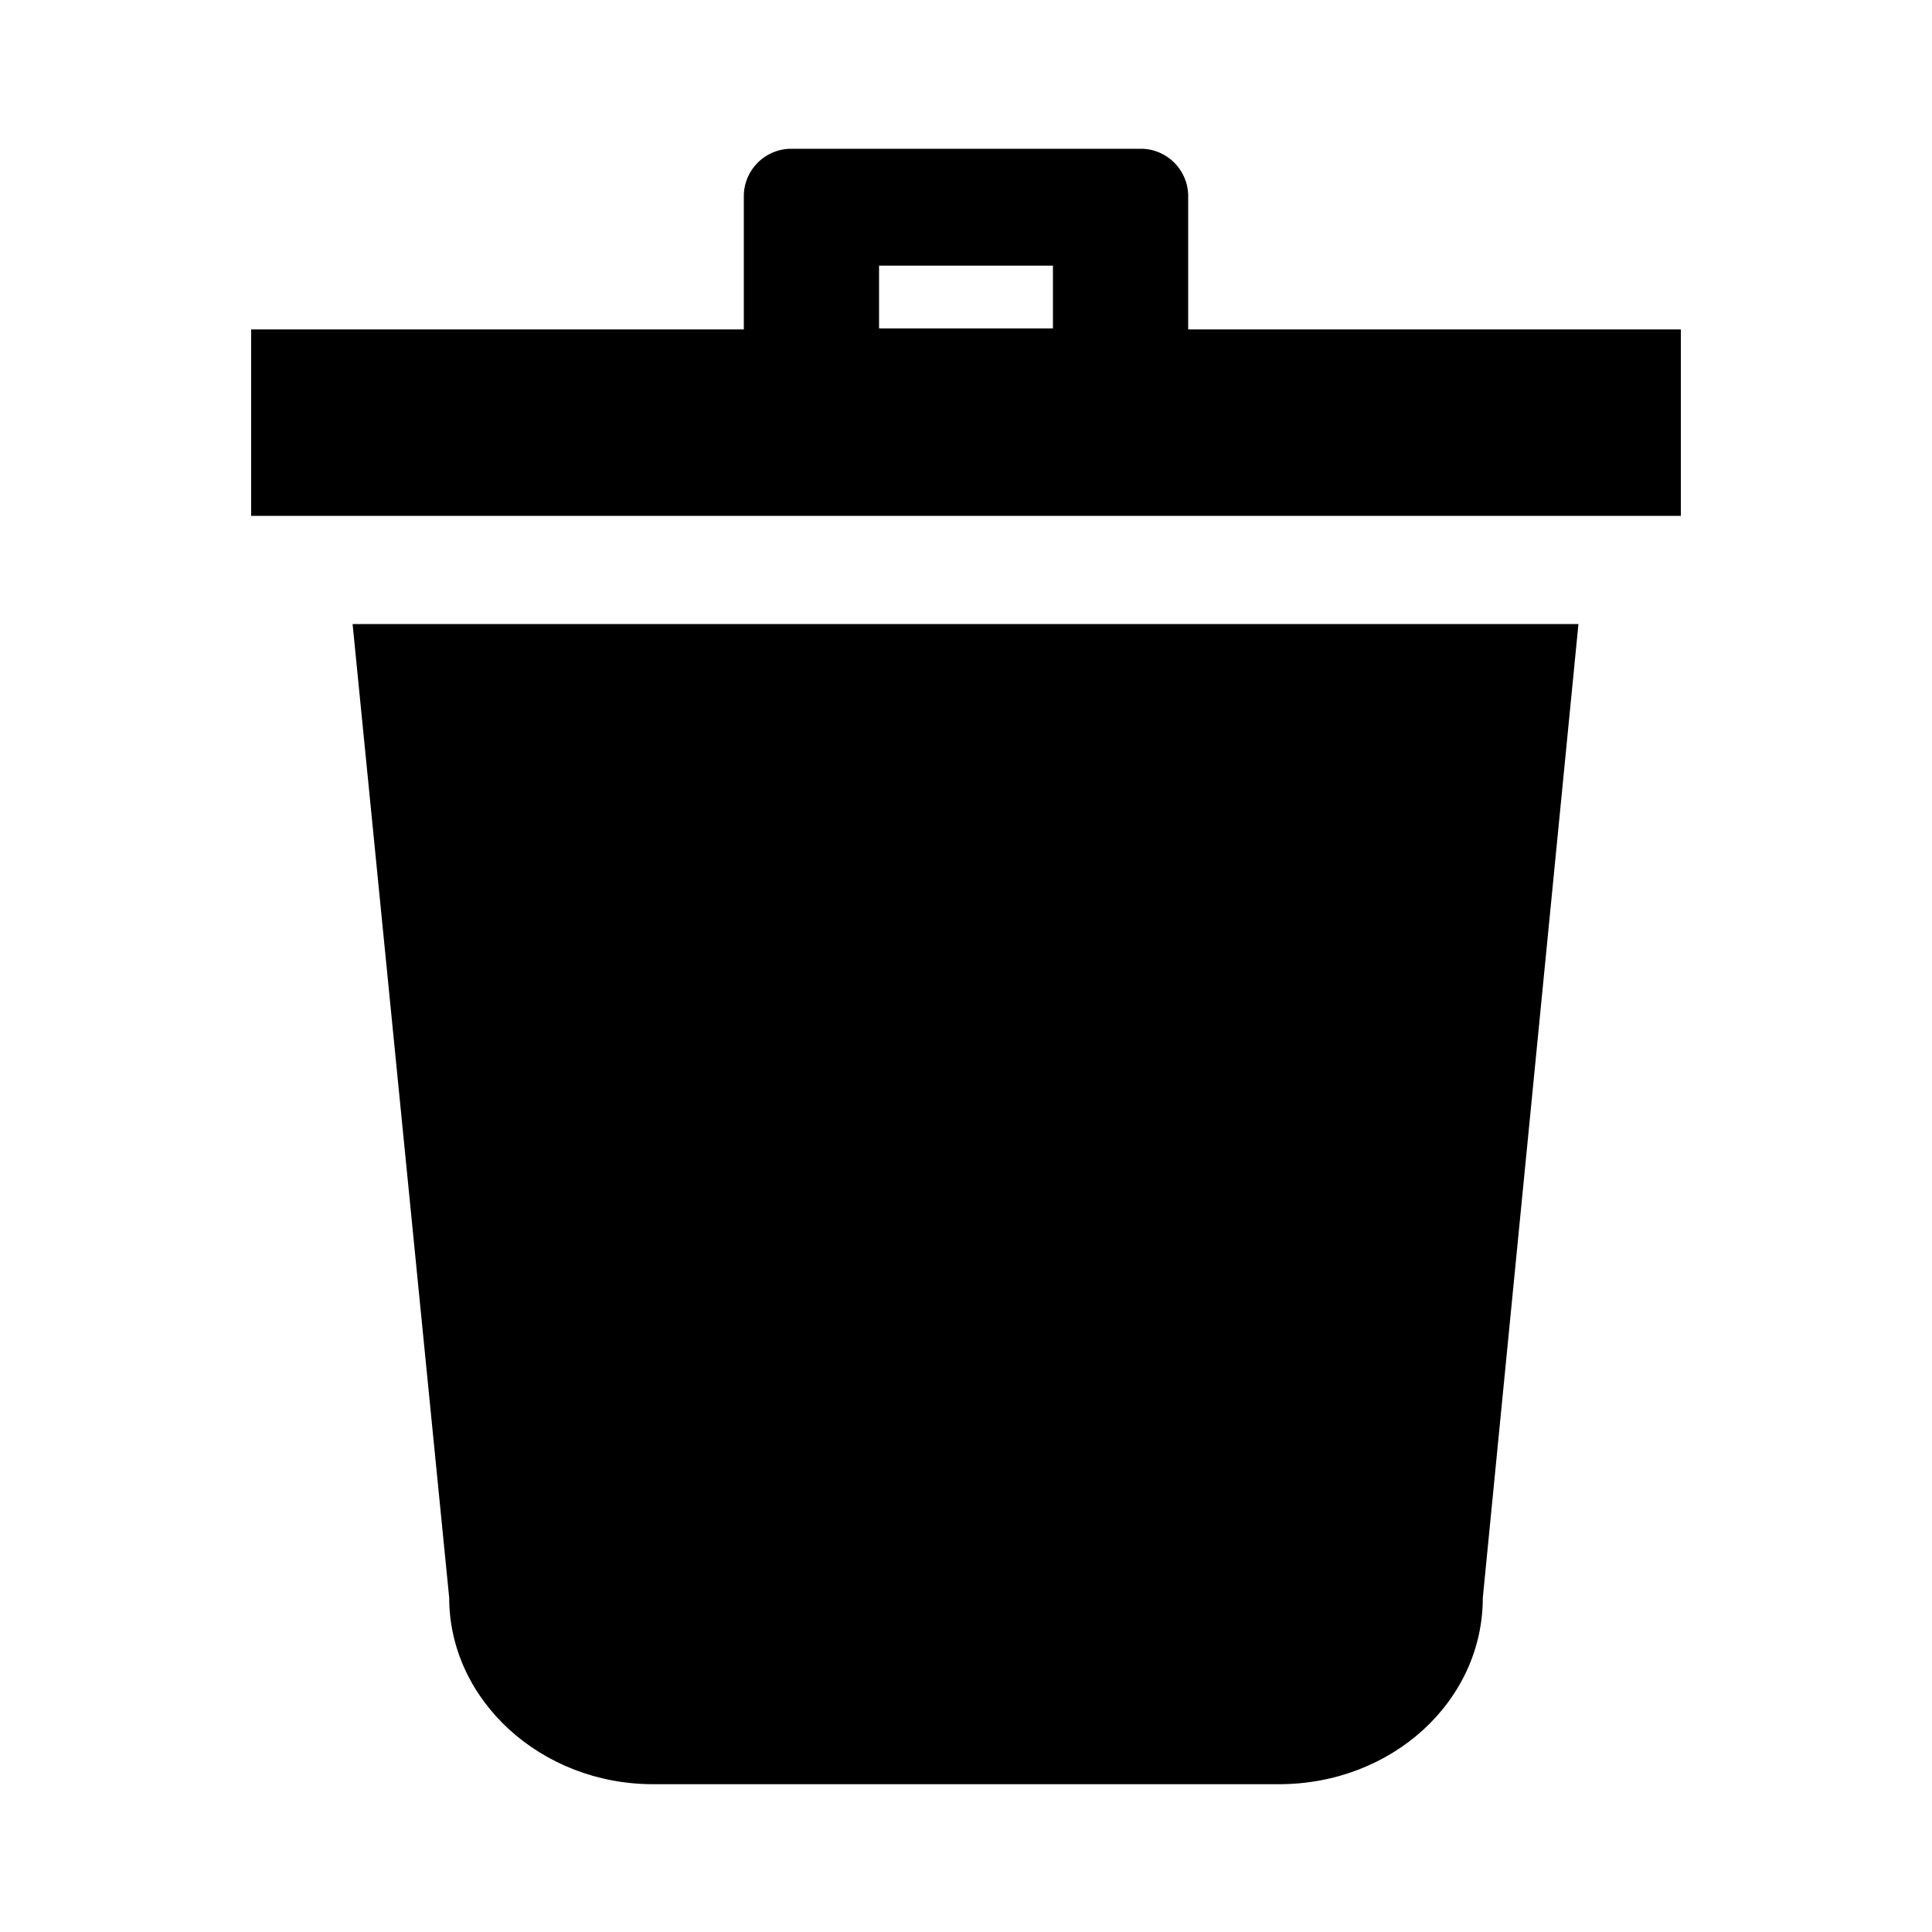
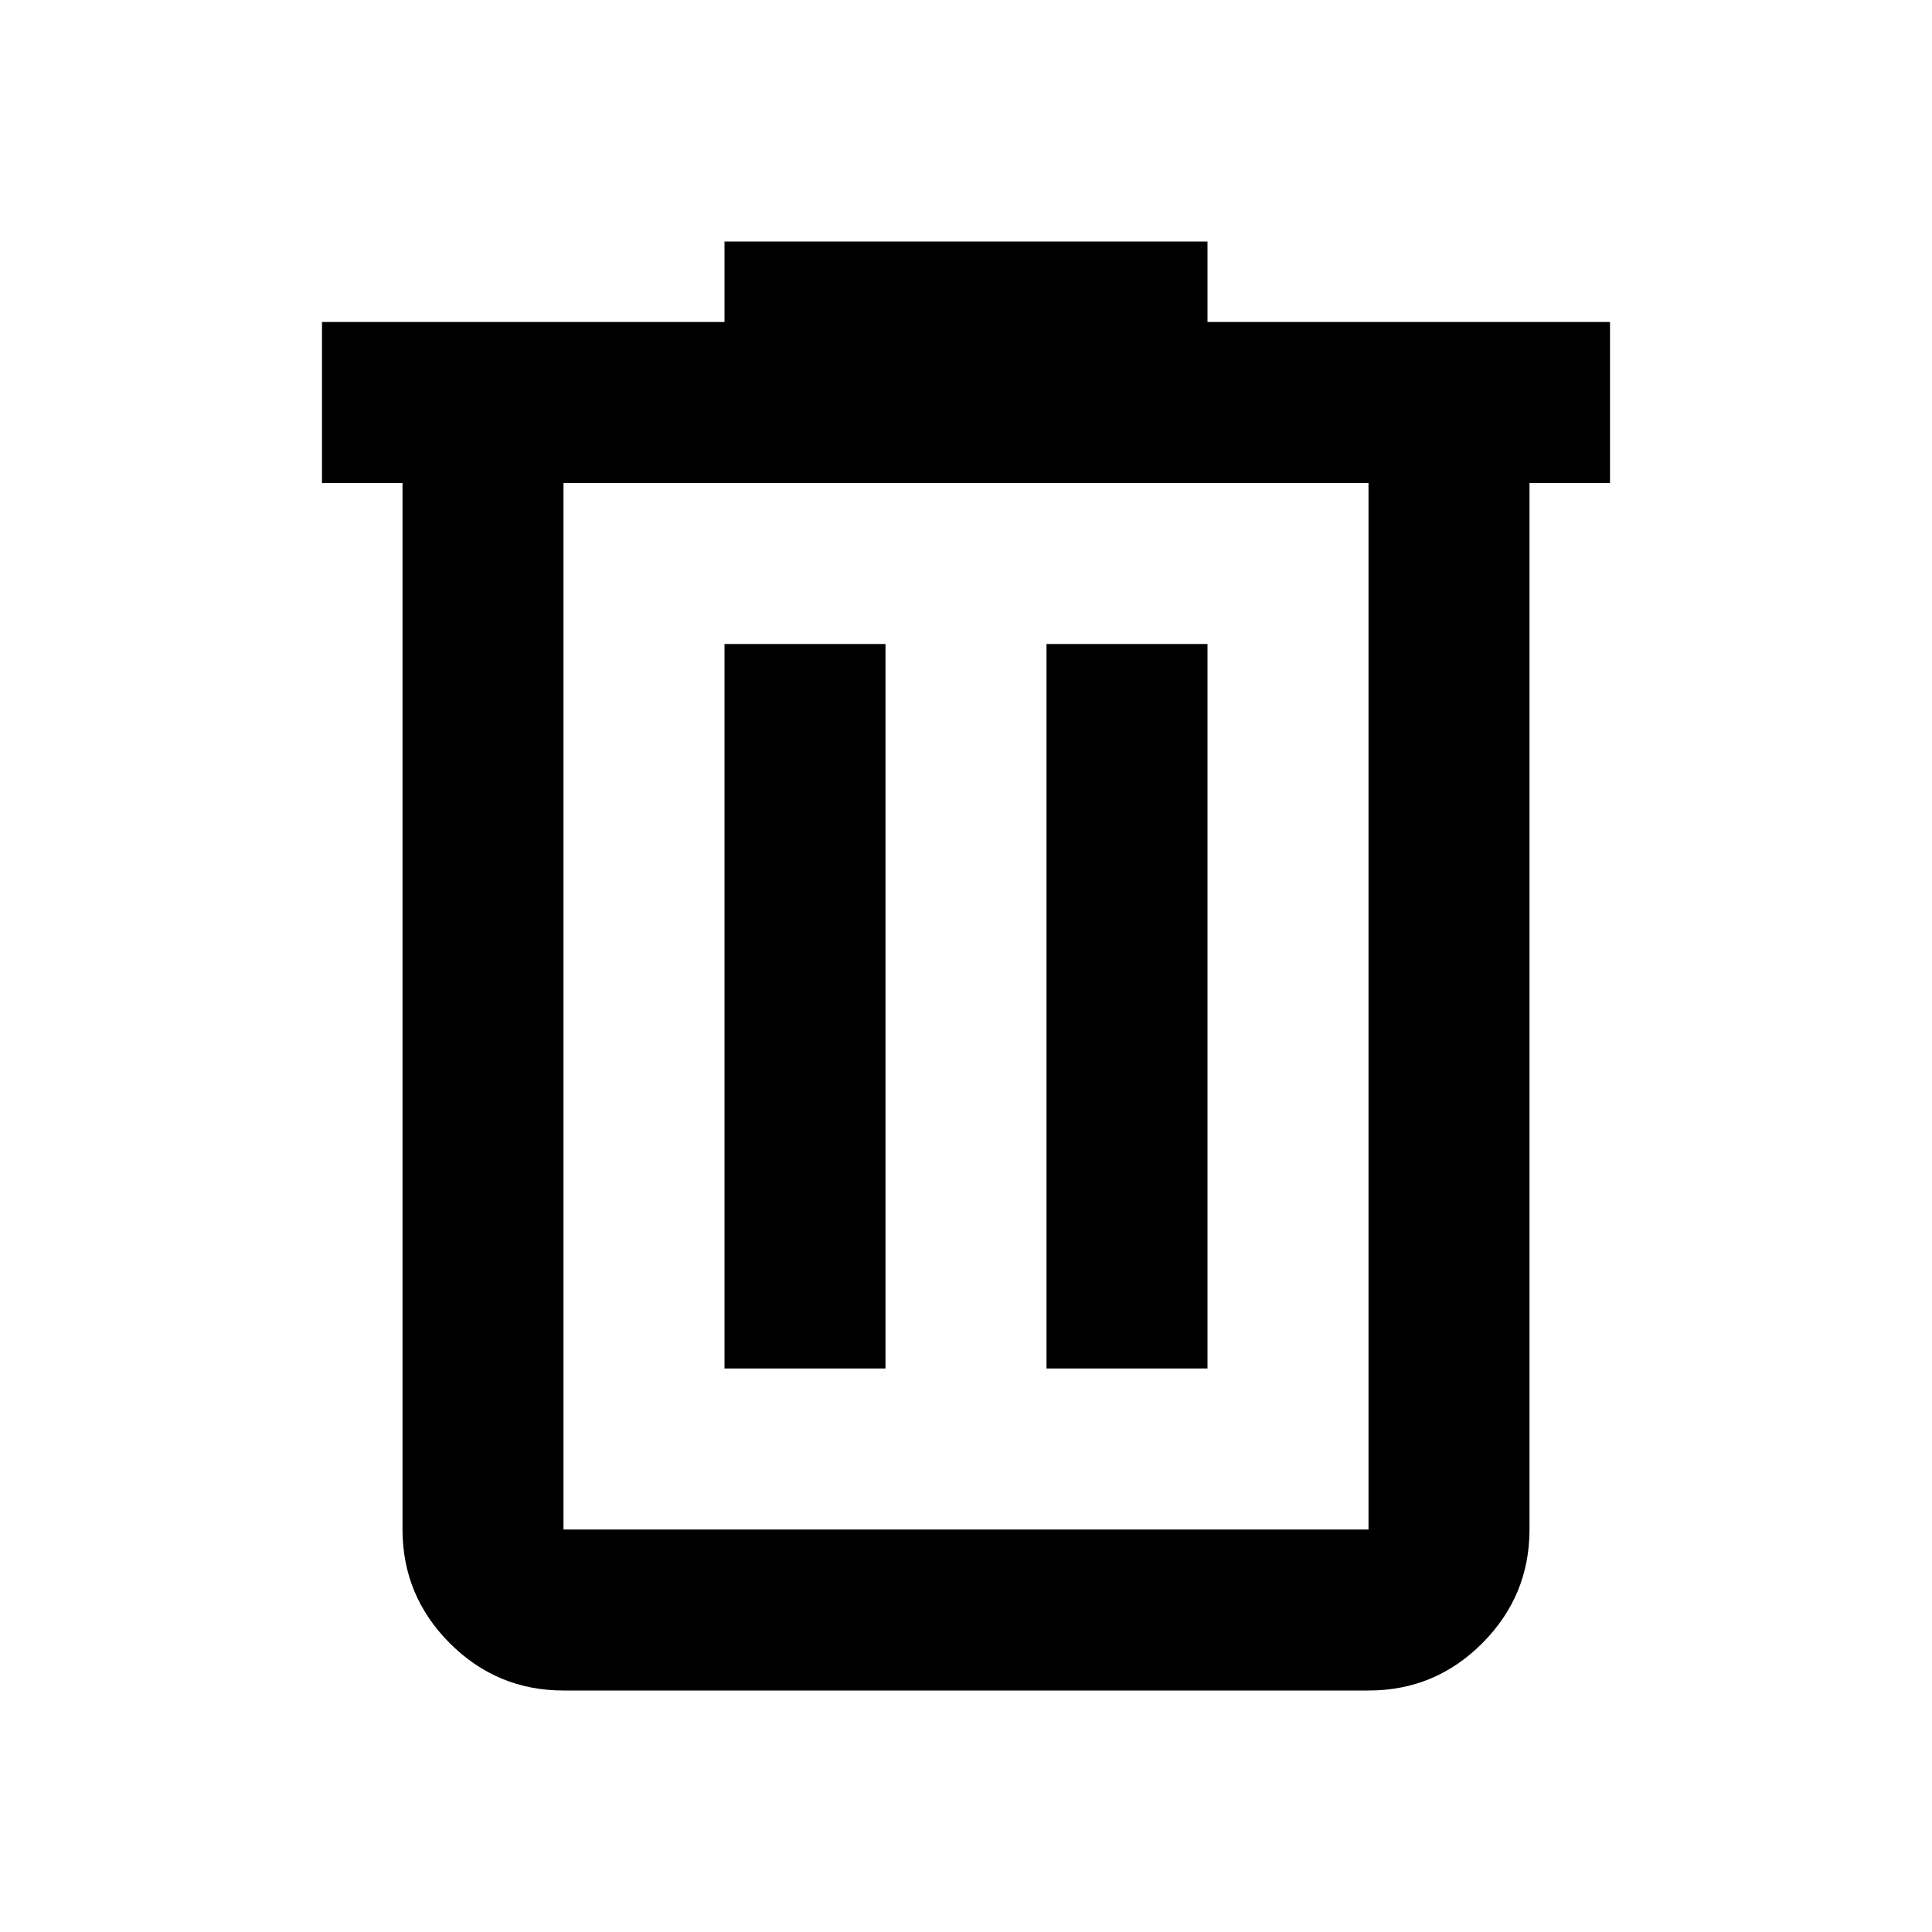
- <svg xmlns="http://www.w3.org/2000/svg" t="1684215163552" class="icon" viewBox="0 0 1024 1024" version="1.1" p-id="3967" width="200" height="200">
-   <path d="M238.08 846.848c0 54.272 48.64 98.816 108.032 98.816h331.776c59.904 0 108.032-44.032 108.032-98.816l50.688-516.096H186.88l51.2 516.096z m463.36-672.256h-71.68v-70.656c0-13.824-11.264-25.088-25.088-25.088H419.328c-13.824 0-25.088 11.264-25.088 25.088v70.656H133.12v98.816h757.76v-98.816H701.44zM465.92 140.8h92.16v33.28h-92.16V140.8z" p-id="3968" />
+ <svg xmlns="http://www.w3.org/2000/svg" width="32" height="32" viewBox="0 0 24 24">
+   <path fill="currentColor" d="M7 21q-.825 0-1.412-.587T5 19V6H4V4h5V3h6v1h5v2h-1v13q0 .825-.587 1.413T17 21zM17 6H7v13h10zM9 17h2V8H9zm4 0h2V8h-2zM7 6v13z" />
</svg>
